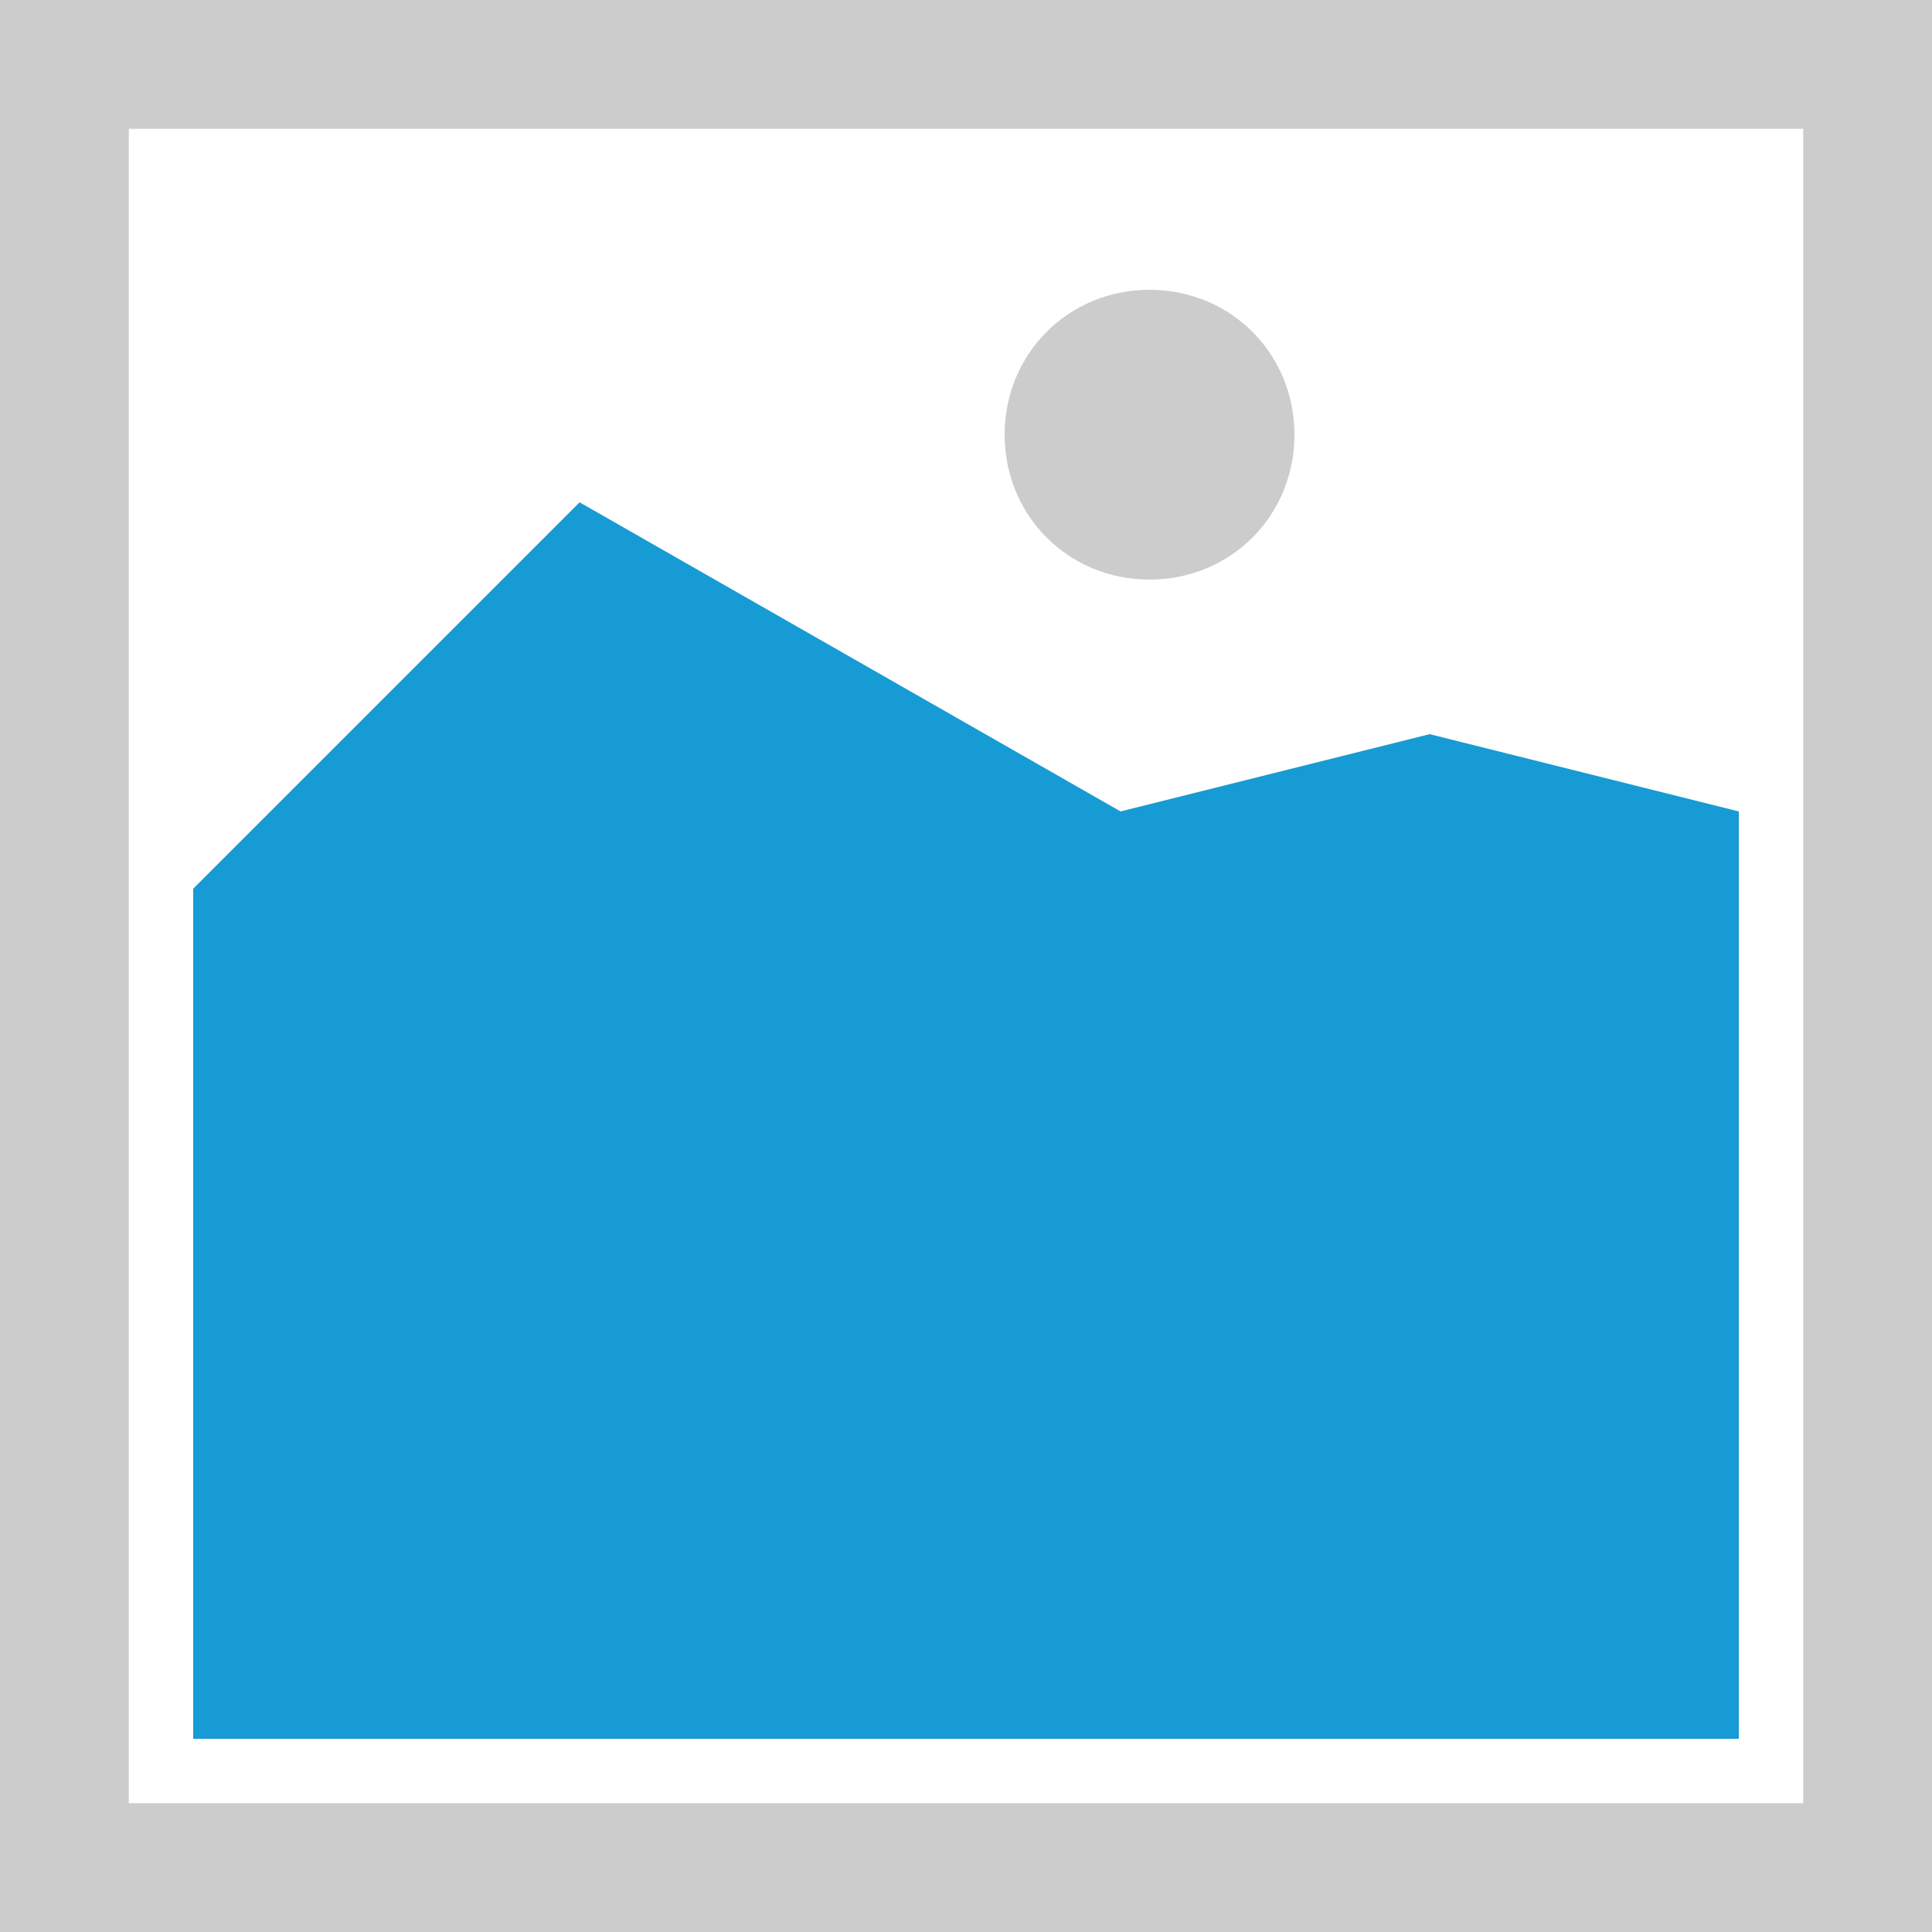
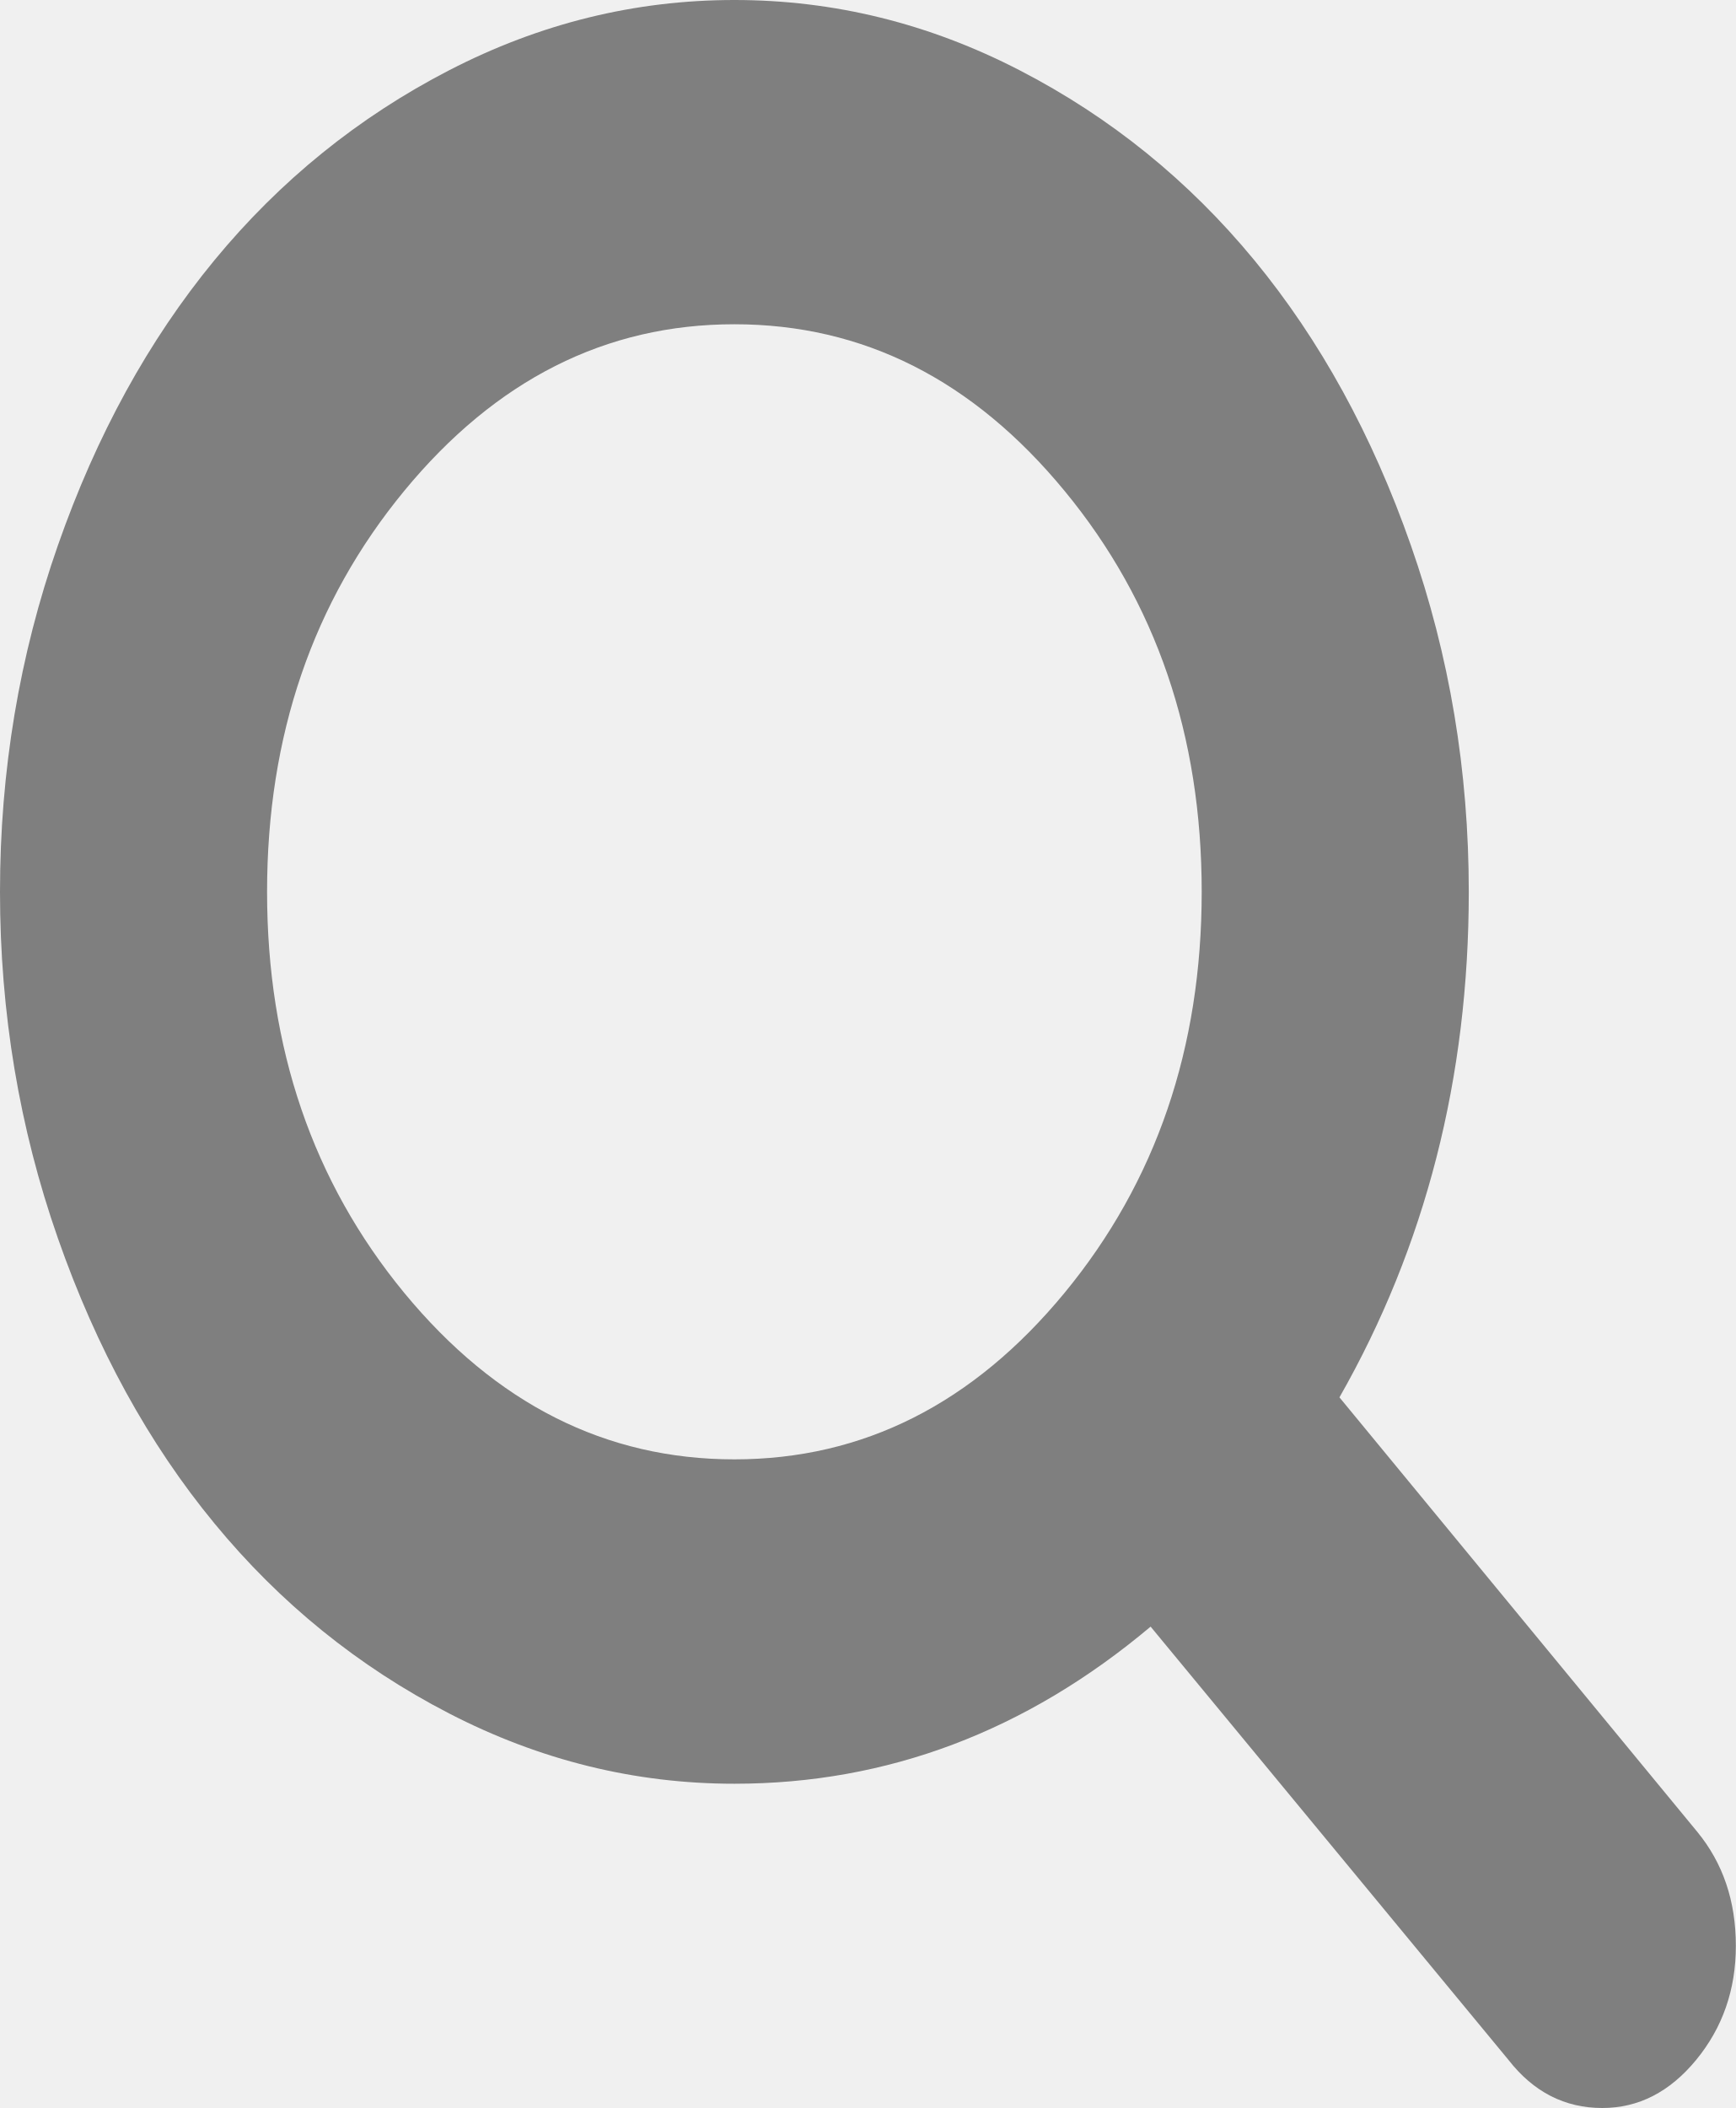
- <svg xmlns="http://www.w3.org/2000/svg" version="1.1" width="30px" height="30px">
-   <g transform="matrix(1 0 0 1 -27 -91 )">
-     <path d="M 27 91  L 57 91  L 57 121  L 27 121  L 27 91  " fill-rule="nonzero" fill="#cccccc" stroke="none" />
-     <path d="M 29 93  L 55 93  L 55 119  L 29 119  L 29 93  " fill-rule="nonzero" fill="#ffffff" stroke="none" />
-     <path d="M 44.85 100  C 43.59 100  42.6 99.01  42.6 97.75  C 42.6 96.49  43.59 95.5  44.85 95.5  C 46.11 95.5  47.1 96.49  47.1 97.75  C 47.1 99.01  46.11 100  44.85 100  " fill-rule="nonzero" fill="#cccccc" stroke="none" />
-     <path d="M 30 118  L 30 104.8  L 36 98.8  L 44.4 103.6  L 49.2 102.4  L 54 103.6  L 54 118  L 30 118  " fill-rule="nonzero" fill="#169bd5" stroke="none" />
+ <svg xmlns="http://www.w3.org/2000/svg" version="1.1" width="14px" height="17px">
+   <g transform="matrix(1 0 0 1 -419 -169 )">
+     <path d="M 8.586 10.426  C 9.324 9.53  9.692 8.452  9.692 7.192  C 9.692 5.932  9.324 4.854  8.586 3.959  C 7.848 3.063  6.961 2.615  5.923 2.615  C 4.885 2.615  3.998 3.063  3.26 3.959  C 2.523 4.854  2.154 5.932  2.154 7.192  C 2.154 8.452  2.523 9.53  3.26 10.426  C 3.998 11.321  4.885 11.769  5.923 11.769  C 6.961 11.769  7.848 11.321  8.586 10.426  Z M 13.689 14.773  C 13.896 15.025  14 15.331  14 15.692  C 14 16.046  13.893 16.353  13.68 16.612  C 13.467 16.871  13.215 17  12.923 17  C 12.62 17  12.368 16.871  12.166 16.612  L 9.28 13.118  C 8.276 13.962  7.157 14.385  5.923 14.385  C 5.121 14.385  4.354 14.196  3.622 13.818  C 2.89 13.44  2.259 12.929  1.729 12.285  C 1.199 11.642  0.778 10.875  0.467 9.986  C 0.156 9.098  0 8.166  0 7.192  C 0 6.218  0.156 5.287  0.467 4.398  C 0.778 3.509  1.199 2.743  1.729 2.099  C 2.259 1.456  2.89 0.945  3.622 0.567  C 4.354 0.189  5.121 0  5.923 0  C 6.725 0  7.492 0.189  8.224 0.567  C 8.956 0.945  9.587 1.456  10.117 2.099  C 10.647 2.743  11.068 3.509  11.379 4.398  C 11.691 5.287  11.846 6.218  11.846 7.192  C 11.846 8.691  11.498 10.049  10.803 11.269  L 13.689 14.773  Z " fill-rule="nonzero" fill="#7f7f7f" stroke="none" transform="matrix(1 0 0 1 419 169 )" />
  </g>
</svg>
